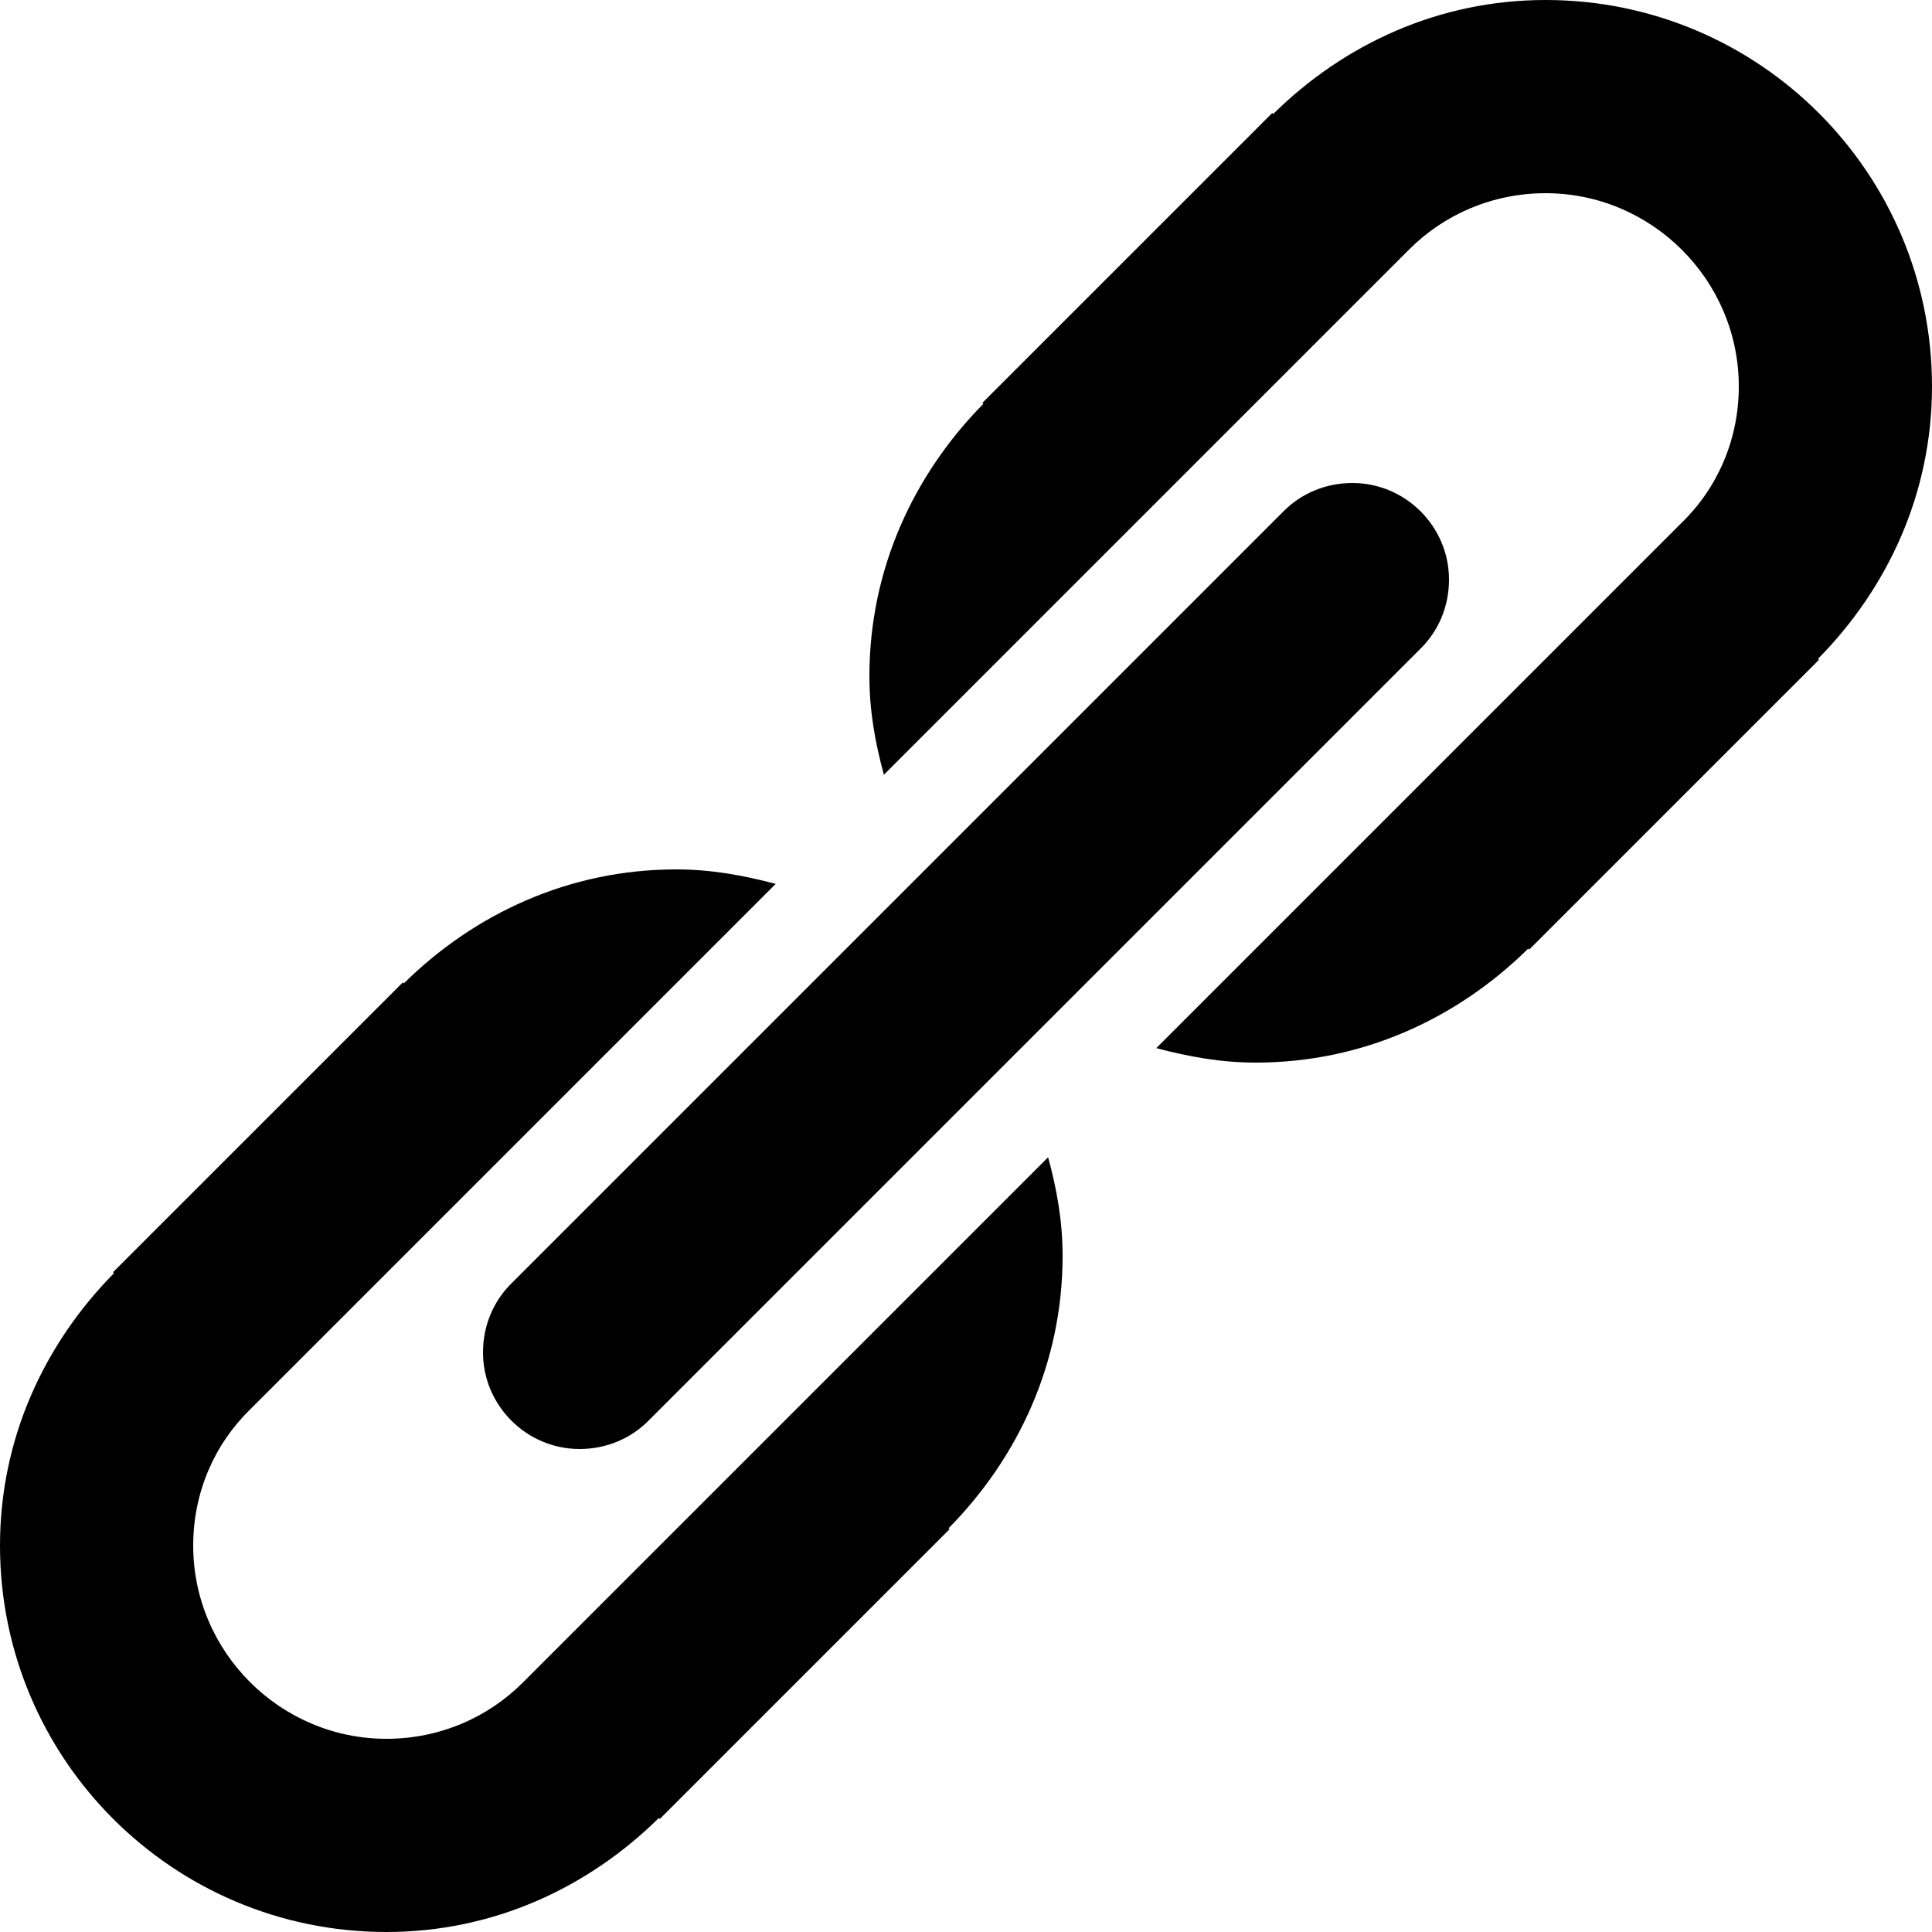
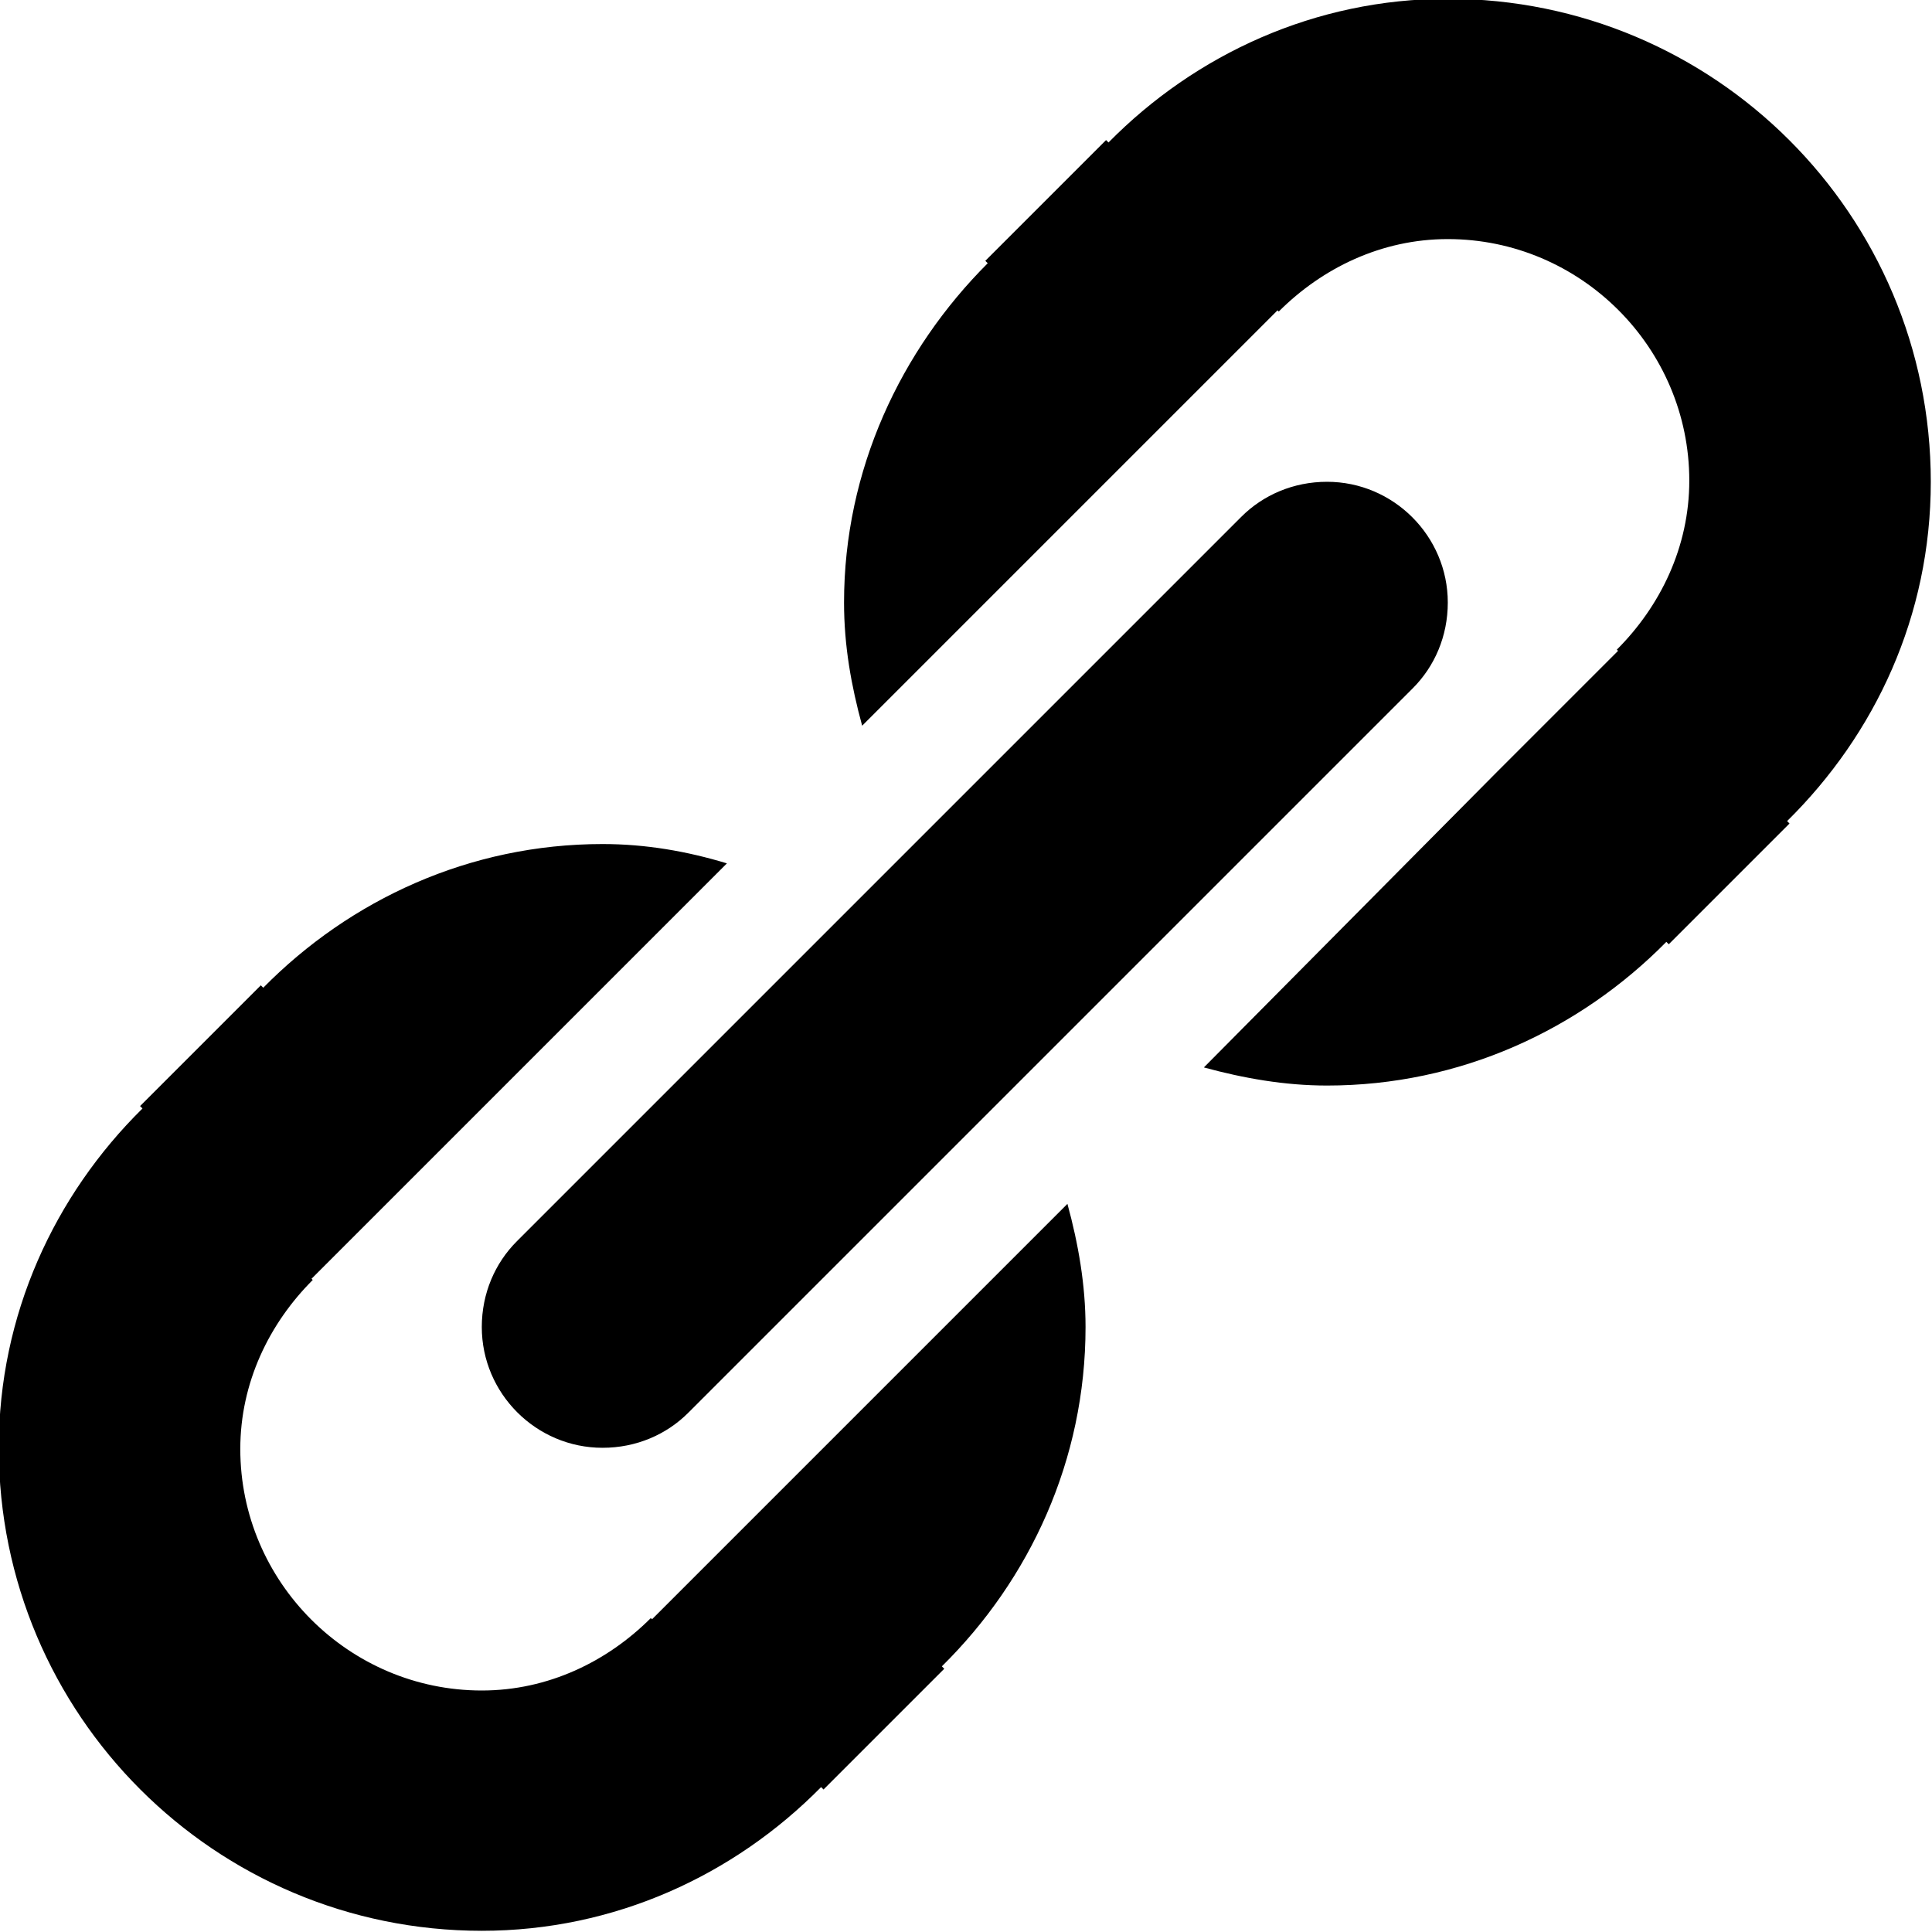
- <svg xmlns="http://www.w3.org/2000/svg" version="1.1" id="Layer_1" x="0px" y="0px" viewBox="0 0 20 20" enable-background="new 0 0 20 20" xml:space="preserve">
-   <g id="link_2_">
+ <svg xmlns="http://www.w3.org/2000/svg" version="1.1" id="Layer_1" x="0px" y="0px" viewBox="0 0 16 16" enable-background="new 0 0 16 16" xml:space="preserve">
+   <g id="link_1_">
    <g>
-       <path fill-rule="evenodd" clip-rule="evenodd" d="M10.85,11.98l-4.44,4.44l-1,1C5.05,17.78,4.55,18,4,18c-1.1,0-2-0.9-2-2    c0-0.55,0.22-1.05,0.59-1.41l5.44-5.44C7.69,9.06,7.36,9,7,9c-1.11,0-2.09,0.46-2.82,1.18l-0.01-0.01l-3,3l0.01,0.01    C0.46,13.91,0,14.89,0,16c0,2.21,1.79,4,4,4c1.11,0,2.09-0.46,2.82-1.18l0.01,0.01l3-3l-0.01-0.01C10.54,15.09,11,14.11,11,13    C11,12.64,10.94,12.31,10.85,11.98z M20,4c0-2.21-1.79-4-4-4c-1.11,0-2.09,0.46-2.82,1.18l-0.01-0.01l-3,3l0.01,0.01    C9.46,4.91,9,5.89,9,7c0,0.36,0.06,0.69,0.15,1.02l4.44-4.44l1-1C14.95,2.22,15.45,2,16,2c1.1,0,2,0.9,2,2    c0,0.55-0.22,1.05-0.59,1.41l-5.44,5.44C12.31,10.94,12.64,11,13,11c1.11,0,2.09-0.46,2.82-1.18l0.01,0.01l3-3l-0.01-0.01    C19.54,6.09,20,5.11,20,4z M5,14c0,0.55,0.45,1,1,1c0.28,0,0.53-0.11,0.71-0.29l8-8C14.89,6.53,15,6.28,15,6c0-0.55-0.45-1-1-1    c-0.28,0-0.53,0.11-0.71,0.29l-2,2l-2,2l-2,2l-2,2C5.11,13.47,5,13.72,5,14z" />
+       <path fill-rule="evenodd" clip-rule="evenodd" d="M4.99,11.99c0.28,0,0.53-0.11,0.71-0.29l6-6c0.18-0.18,0.29-0.43,0.29-0.71    c0-0.55-0.45-1-1-1c-0.28,0-0.53,0.11-0.71,0.29l-6,6c-0.18,0.18-0.29,0.43-0.29,0.71C3.99,11.54,4.44,11.99,4.99,11.99z     M8.84,9.97l-2.44,2.44l-1,1l-0.01-0.01c-0.36,0.36-0.85,0.6-1.4,0.6c-1.1,0-2-0.9-2-2c0-0.55,0.24-1.04,0.6-1.4l-0.01-0.01l1-1    l2.44-2.44C5.69,7.05,5.35,6.99,4.99,6.99c-1.1,0-2.09,0.46-2.81,1.19L2.16,8.16l-1,1l0.02,0.02c-0.73,0.72-1.19,1.71-1.19,2.81    c0,2.21,1.79,4,4,4c1.1,0,2.09-0.46,2.81-1.19l0.02,0.02l1-1L7.8,13.8c0.73-0.72,1.19-1.71,1.19-2.81    C8.99,10.64,8.93,10.3,8.84,9.97z M15.99,3.99c0-2.21-1.79-4-4-4c-1.1,0-2.09,0.46-2.81,1.19L9.16,1.16l-1,1l0.02,0.02    C7.46,2.9,6.99,3.89,6.99,4.99c0,0.36,0.06,0.69,0.15,1.02l2.44-2.44l1-1l0.01,0.01c0.36-0.36,0.85-0.6,1.4-0.6c1.1,0,2,0.9,2,2    c0,0.55-0.24,1.04-0.6,1.4l0.01,0.01l-1,1L9.97,8.84c0.33,0.09,0.67,0.15,1.02,0.15c1.1,0,2.09-0.46,2.81-1.19l0.02,0.02l1-1    L14.8,6.8C15.53,6.08,15.99,5.1,15.99,3.99z" />
    </g>
  </g>
</svg>
